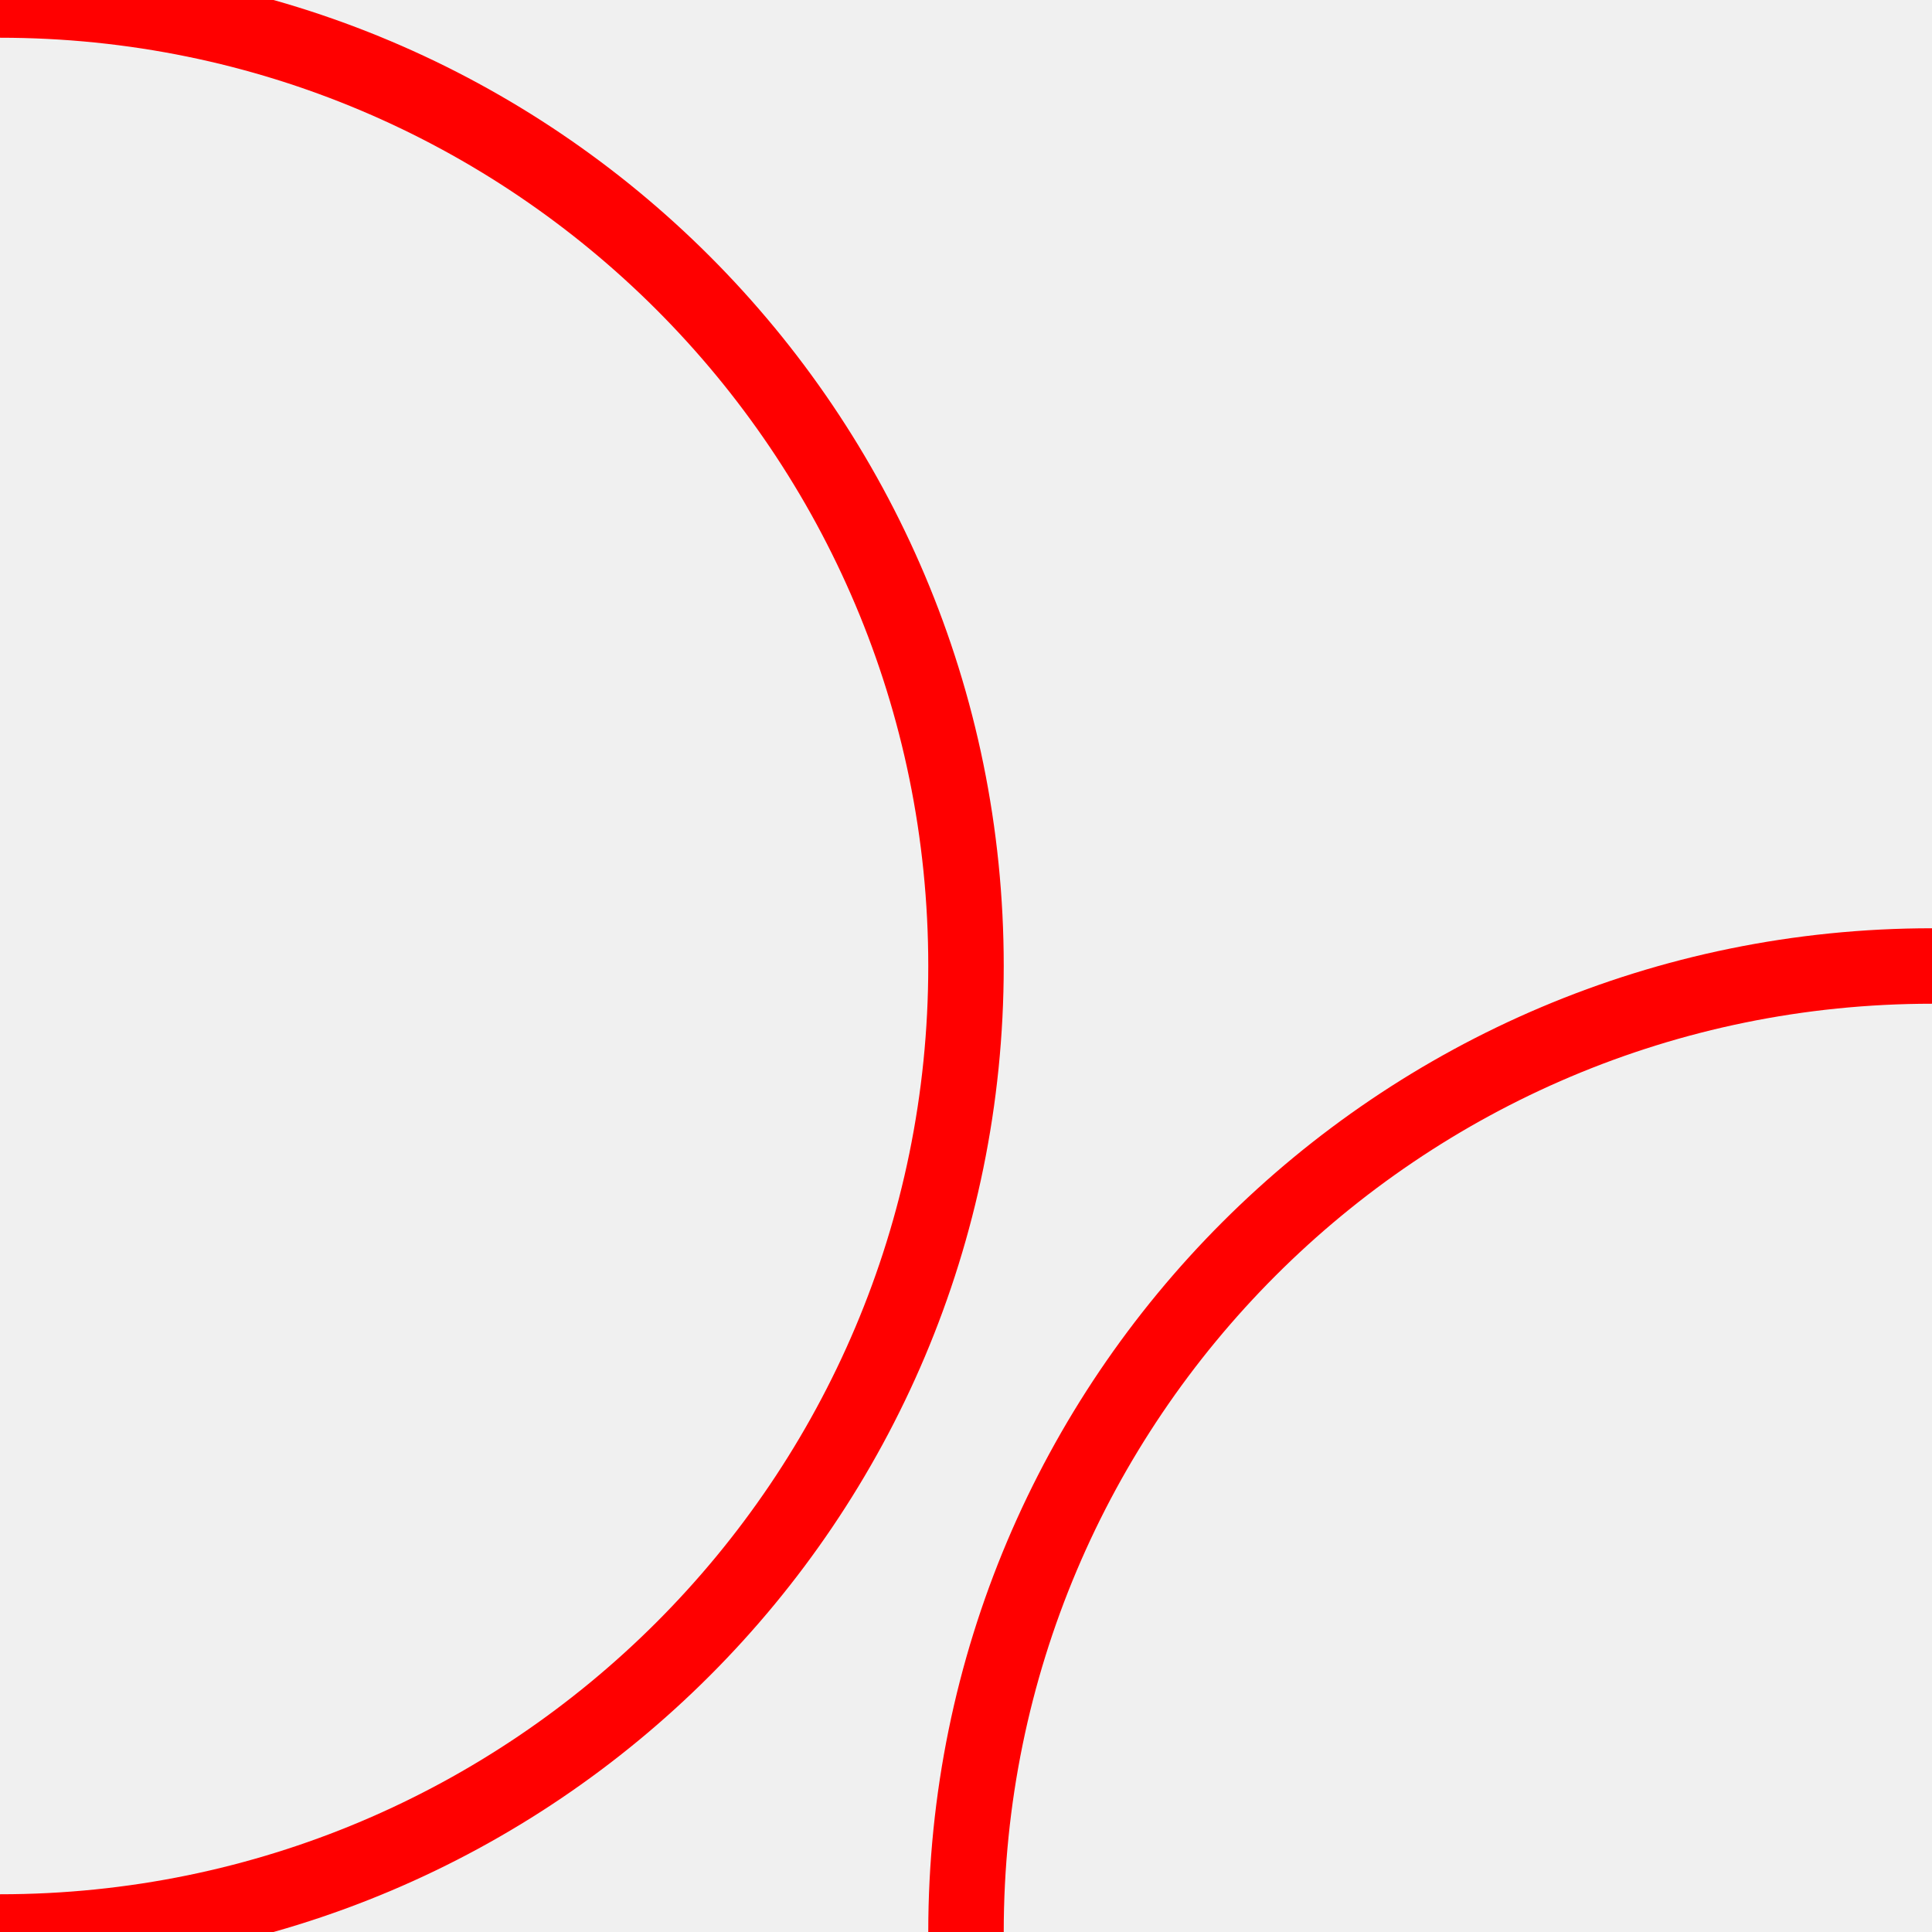
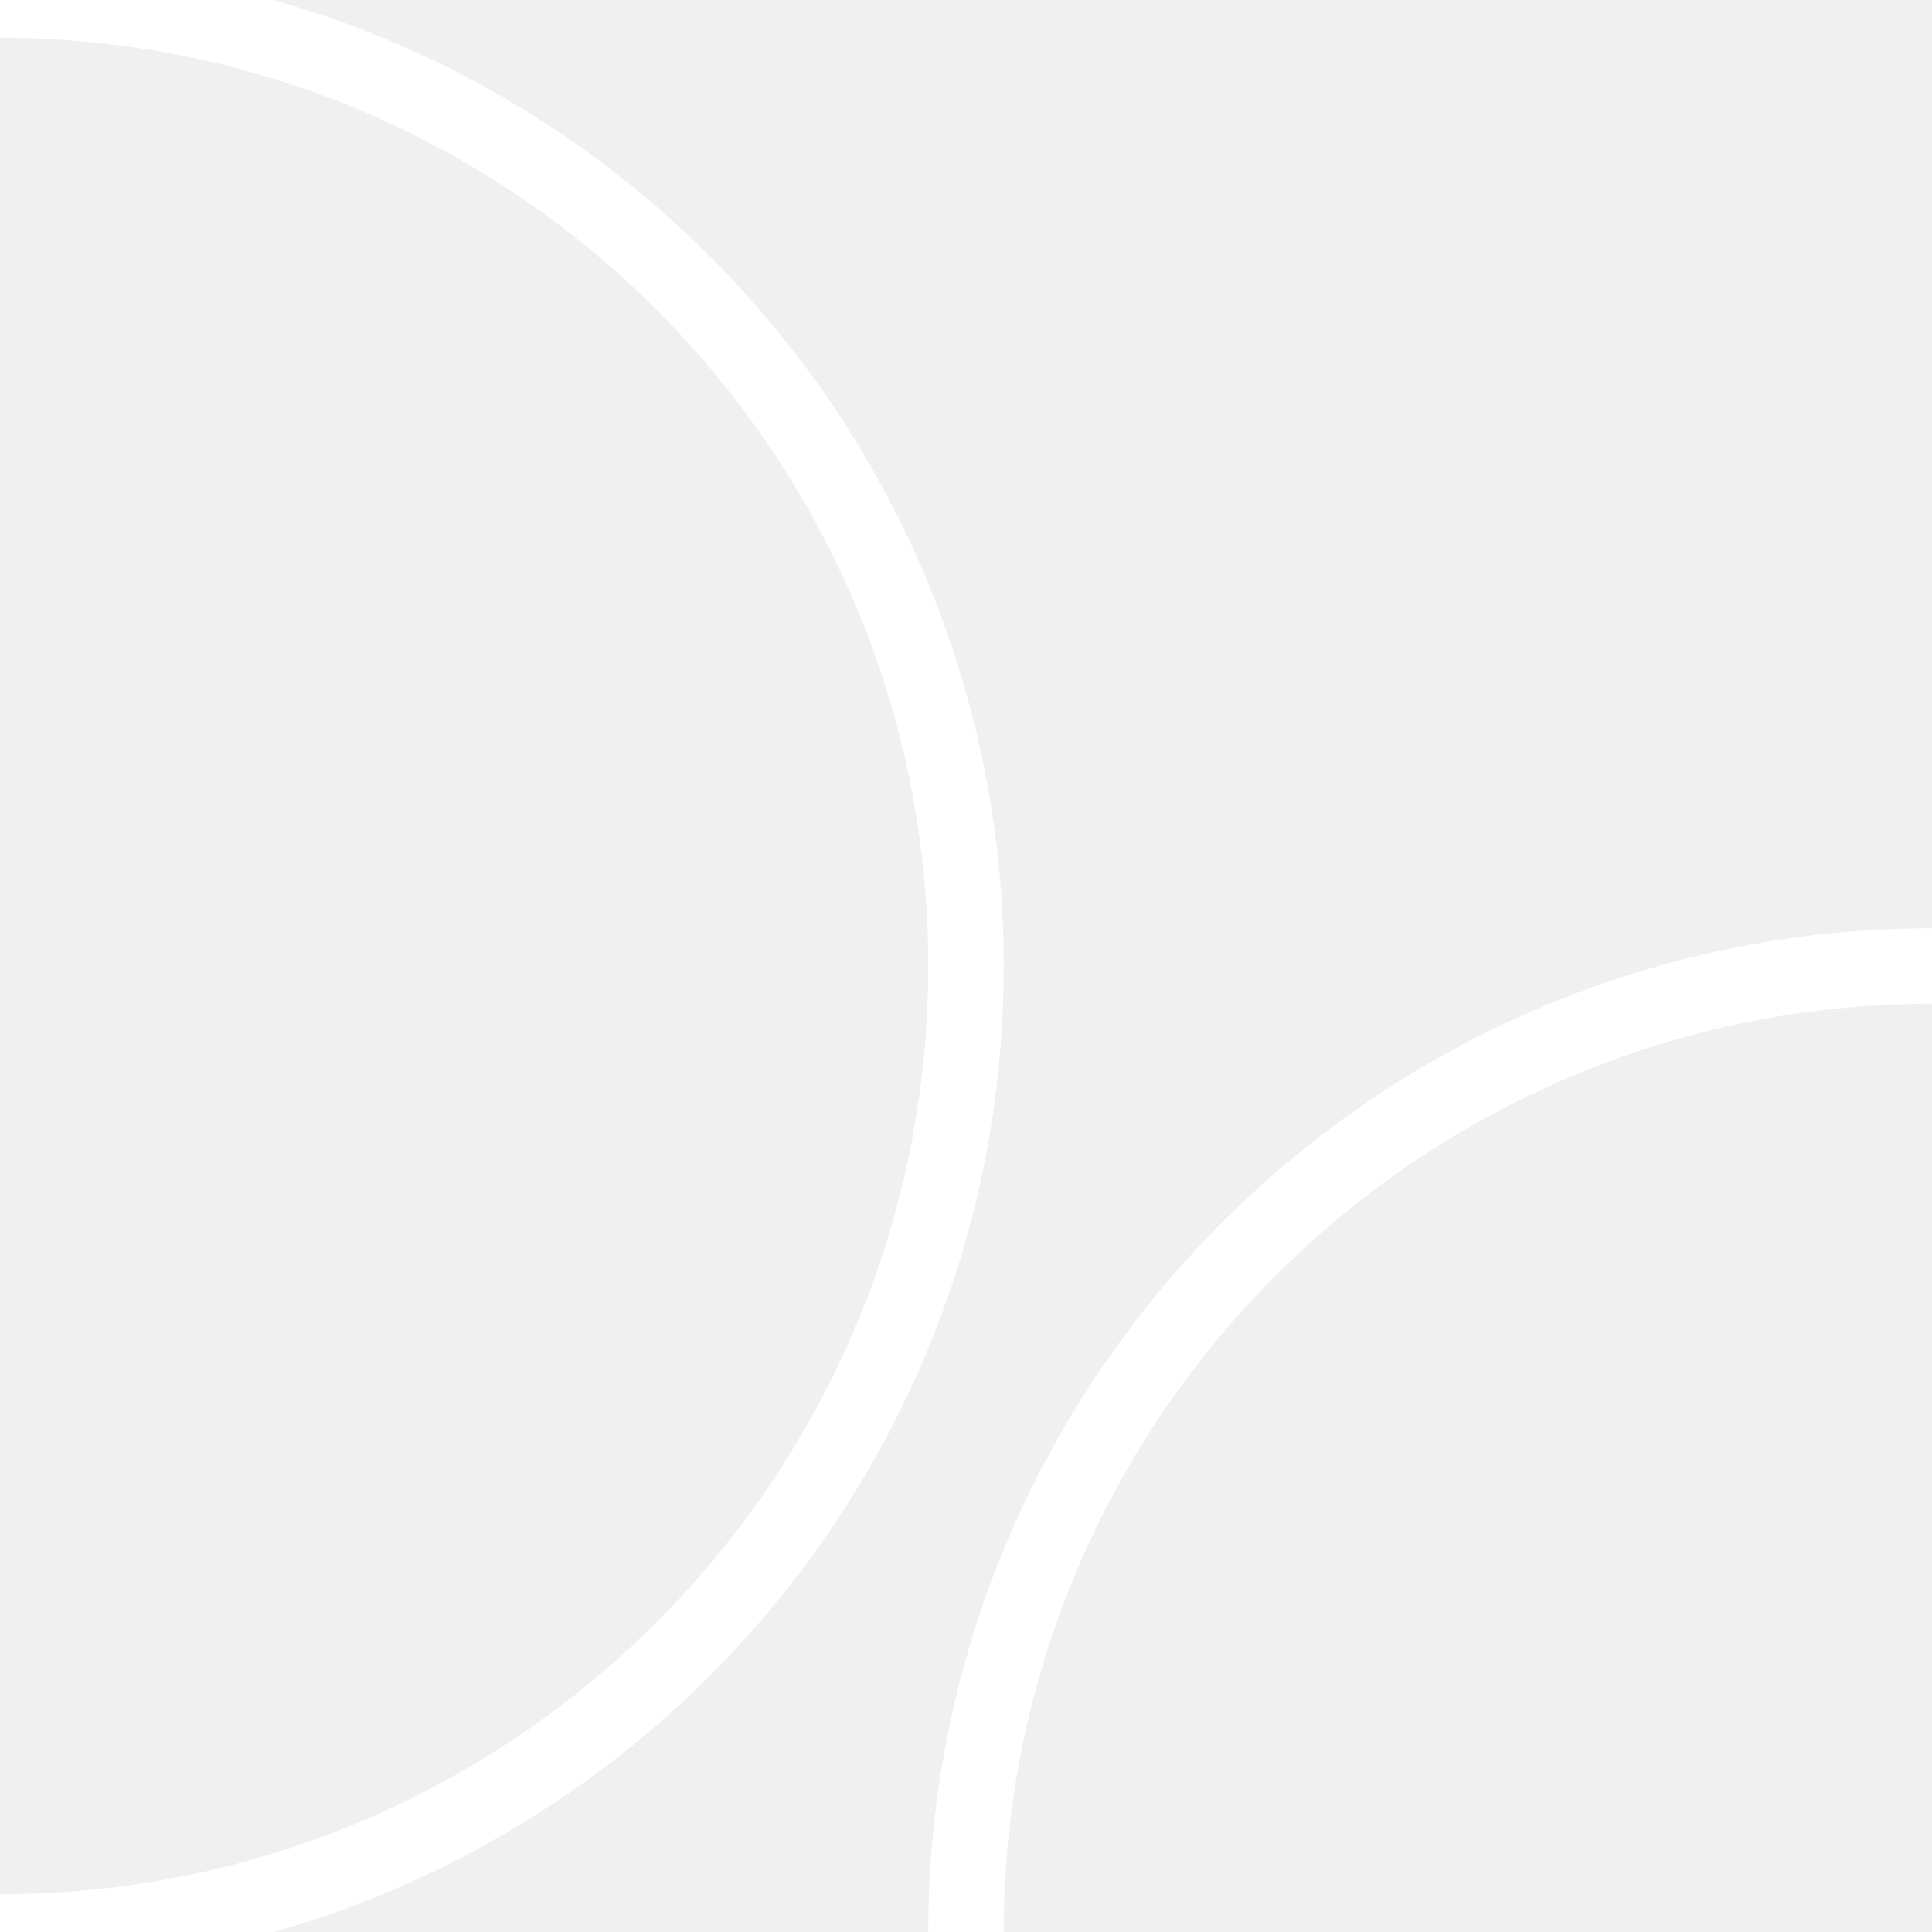
<svg xmlns="http://www.w3.org/2000/svg" width="256" height="256" viewBox="0 0 256 256" fill="none">
  <g clip-path="url(#clip0_2007_528)">
-     <path d="M128 256C128 185.308 185.308 128 256 128" stroke="#FF0000" stroke-width="10" />
-     <path d="M-1.11901e-05 5.59506e-06C70.692 2.50499e-06 128 57.307 128 128C128 198.692 70.692 256 0 256" stroke="#FF0000" stroke-width="10" />
+     <path d="M128 256C128 185.308 185.308 128 256 128" stroke="white" stroke-width="10" />
+     <path d="M-1.11901e-05 5.59506e-06C70.692 2.50499e-06 128 57.307 128 128C128 198.692 70.692 256 0 256" stroke="white" stroke-width="10" />
  </g>
  <defs>
    <clipPath id="clip0_2007_528">
      <rect width="256" height="256" fill="white" />
    </clipPath>
  </defs>
</svg>
